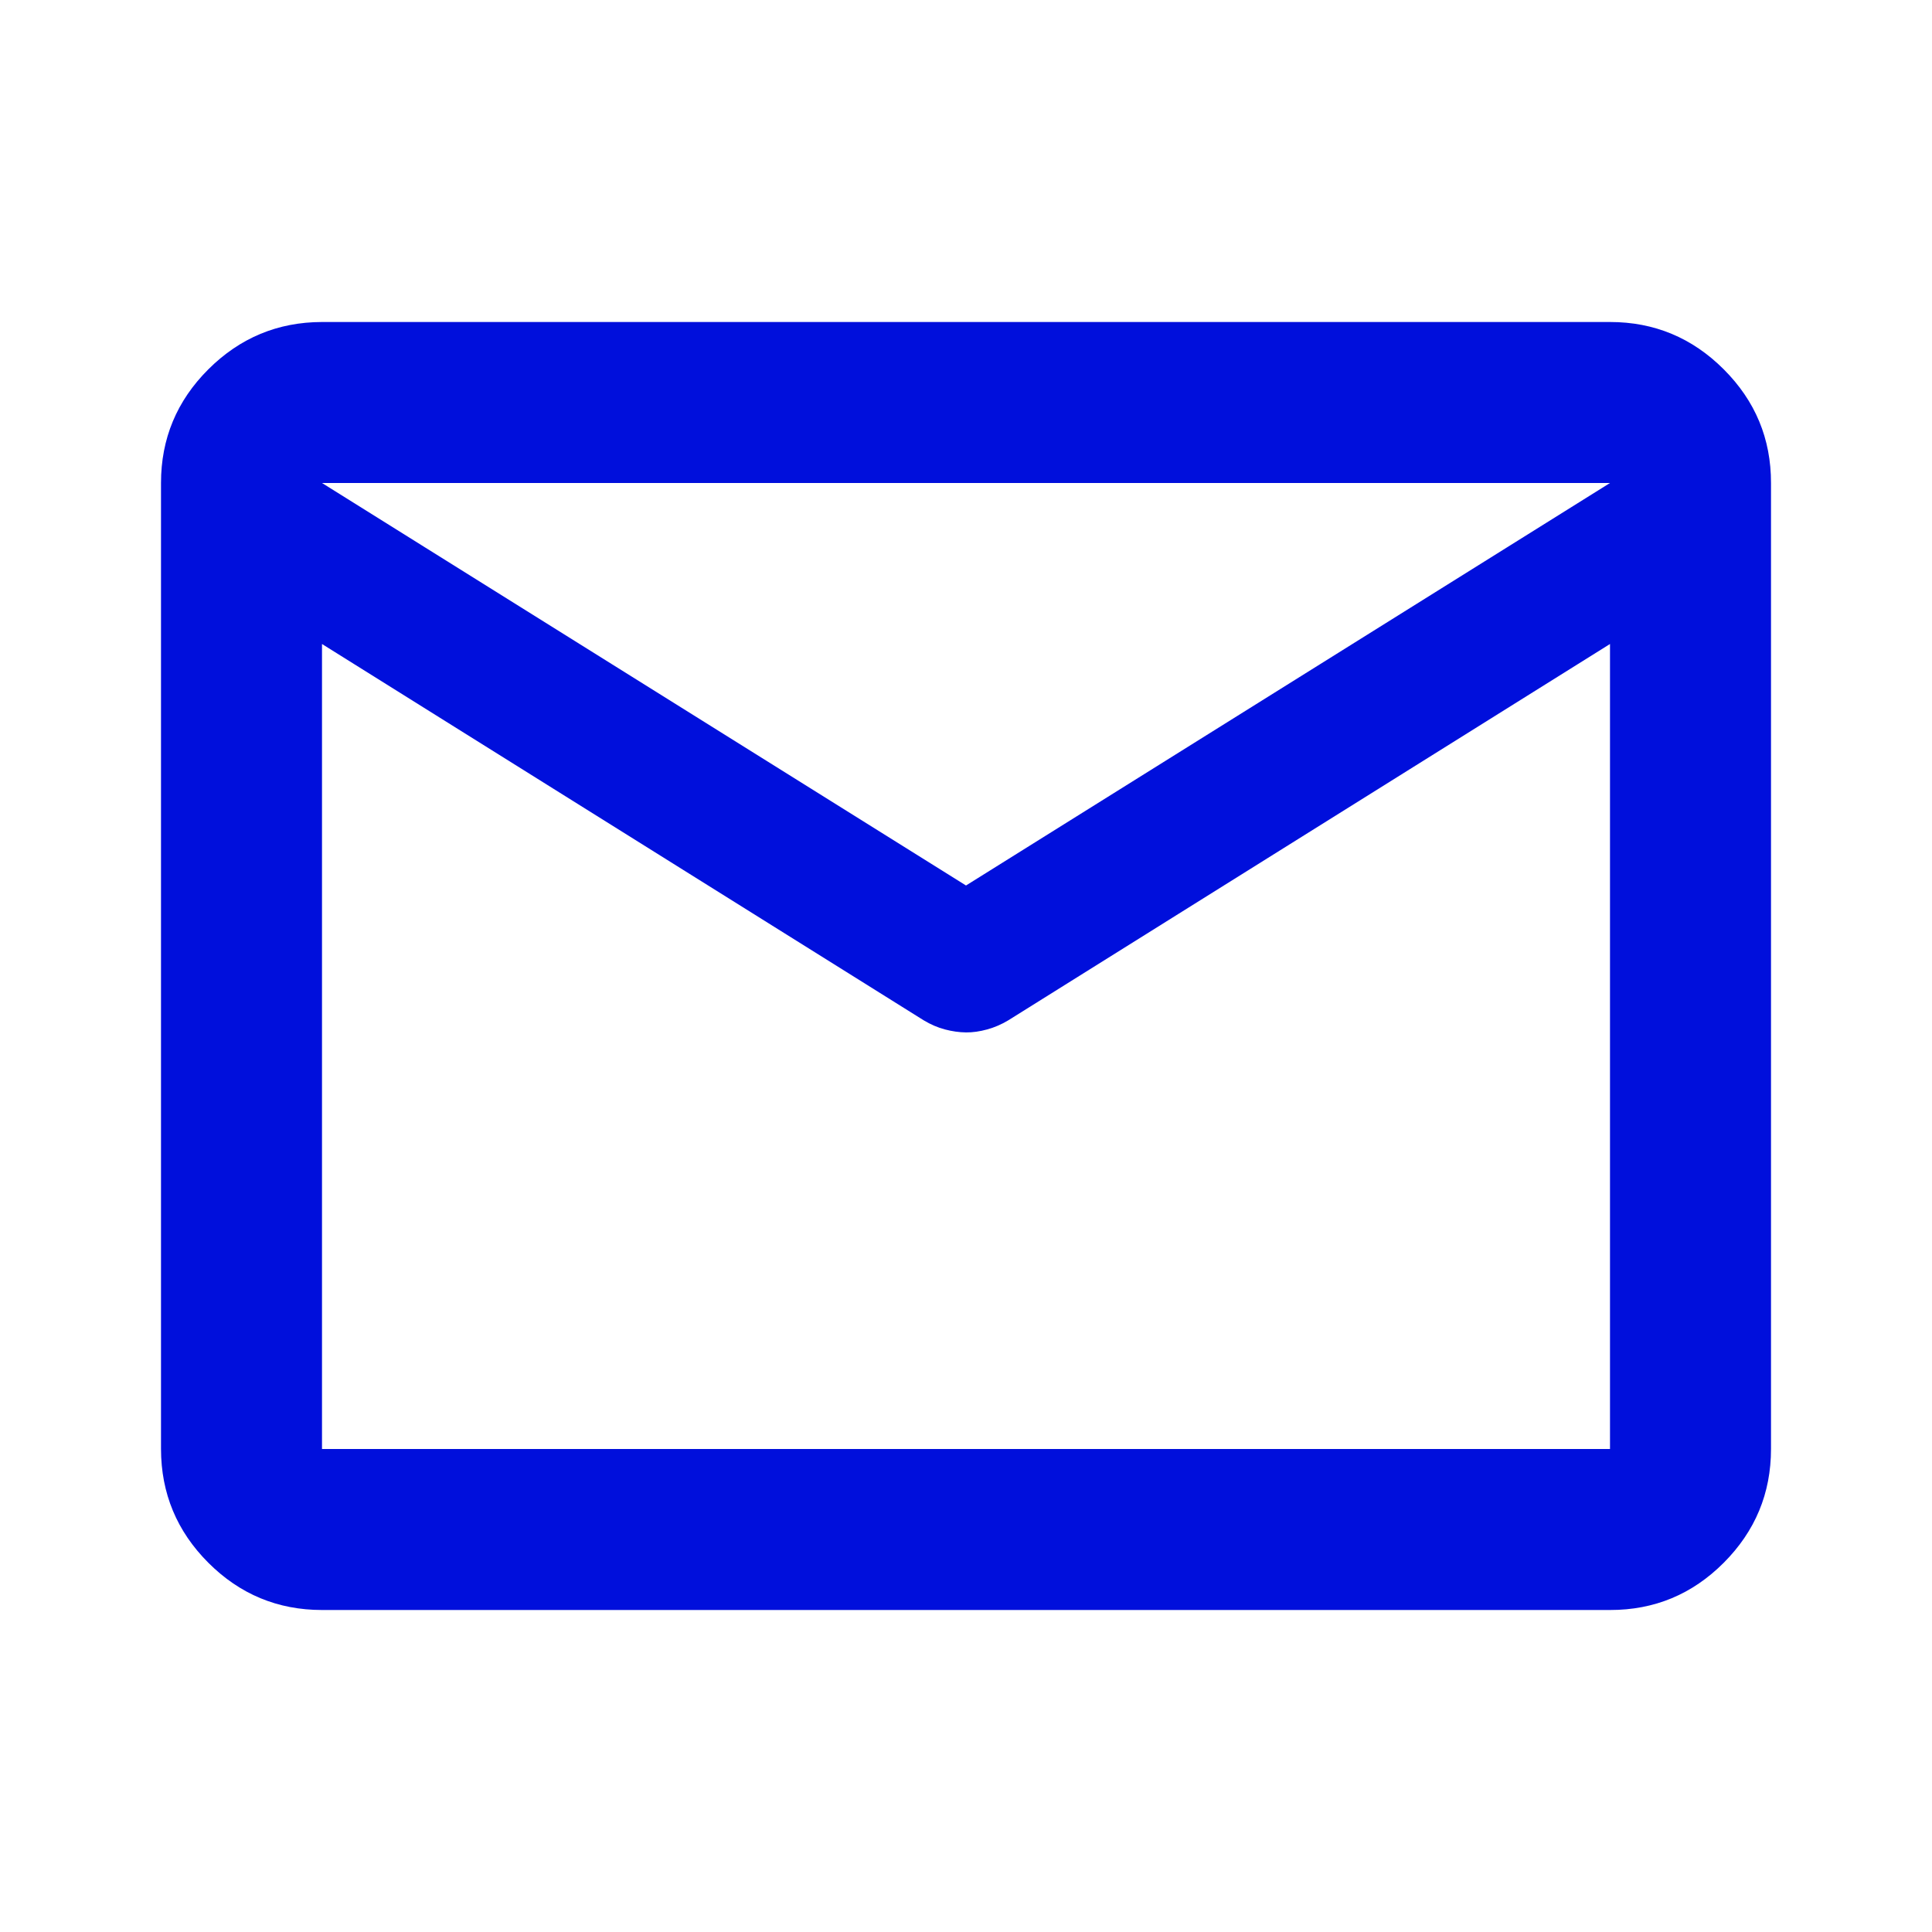
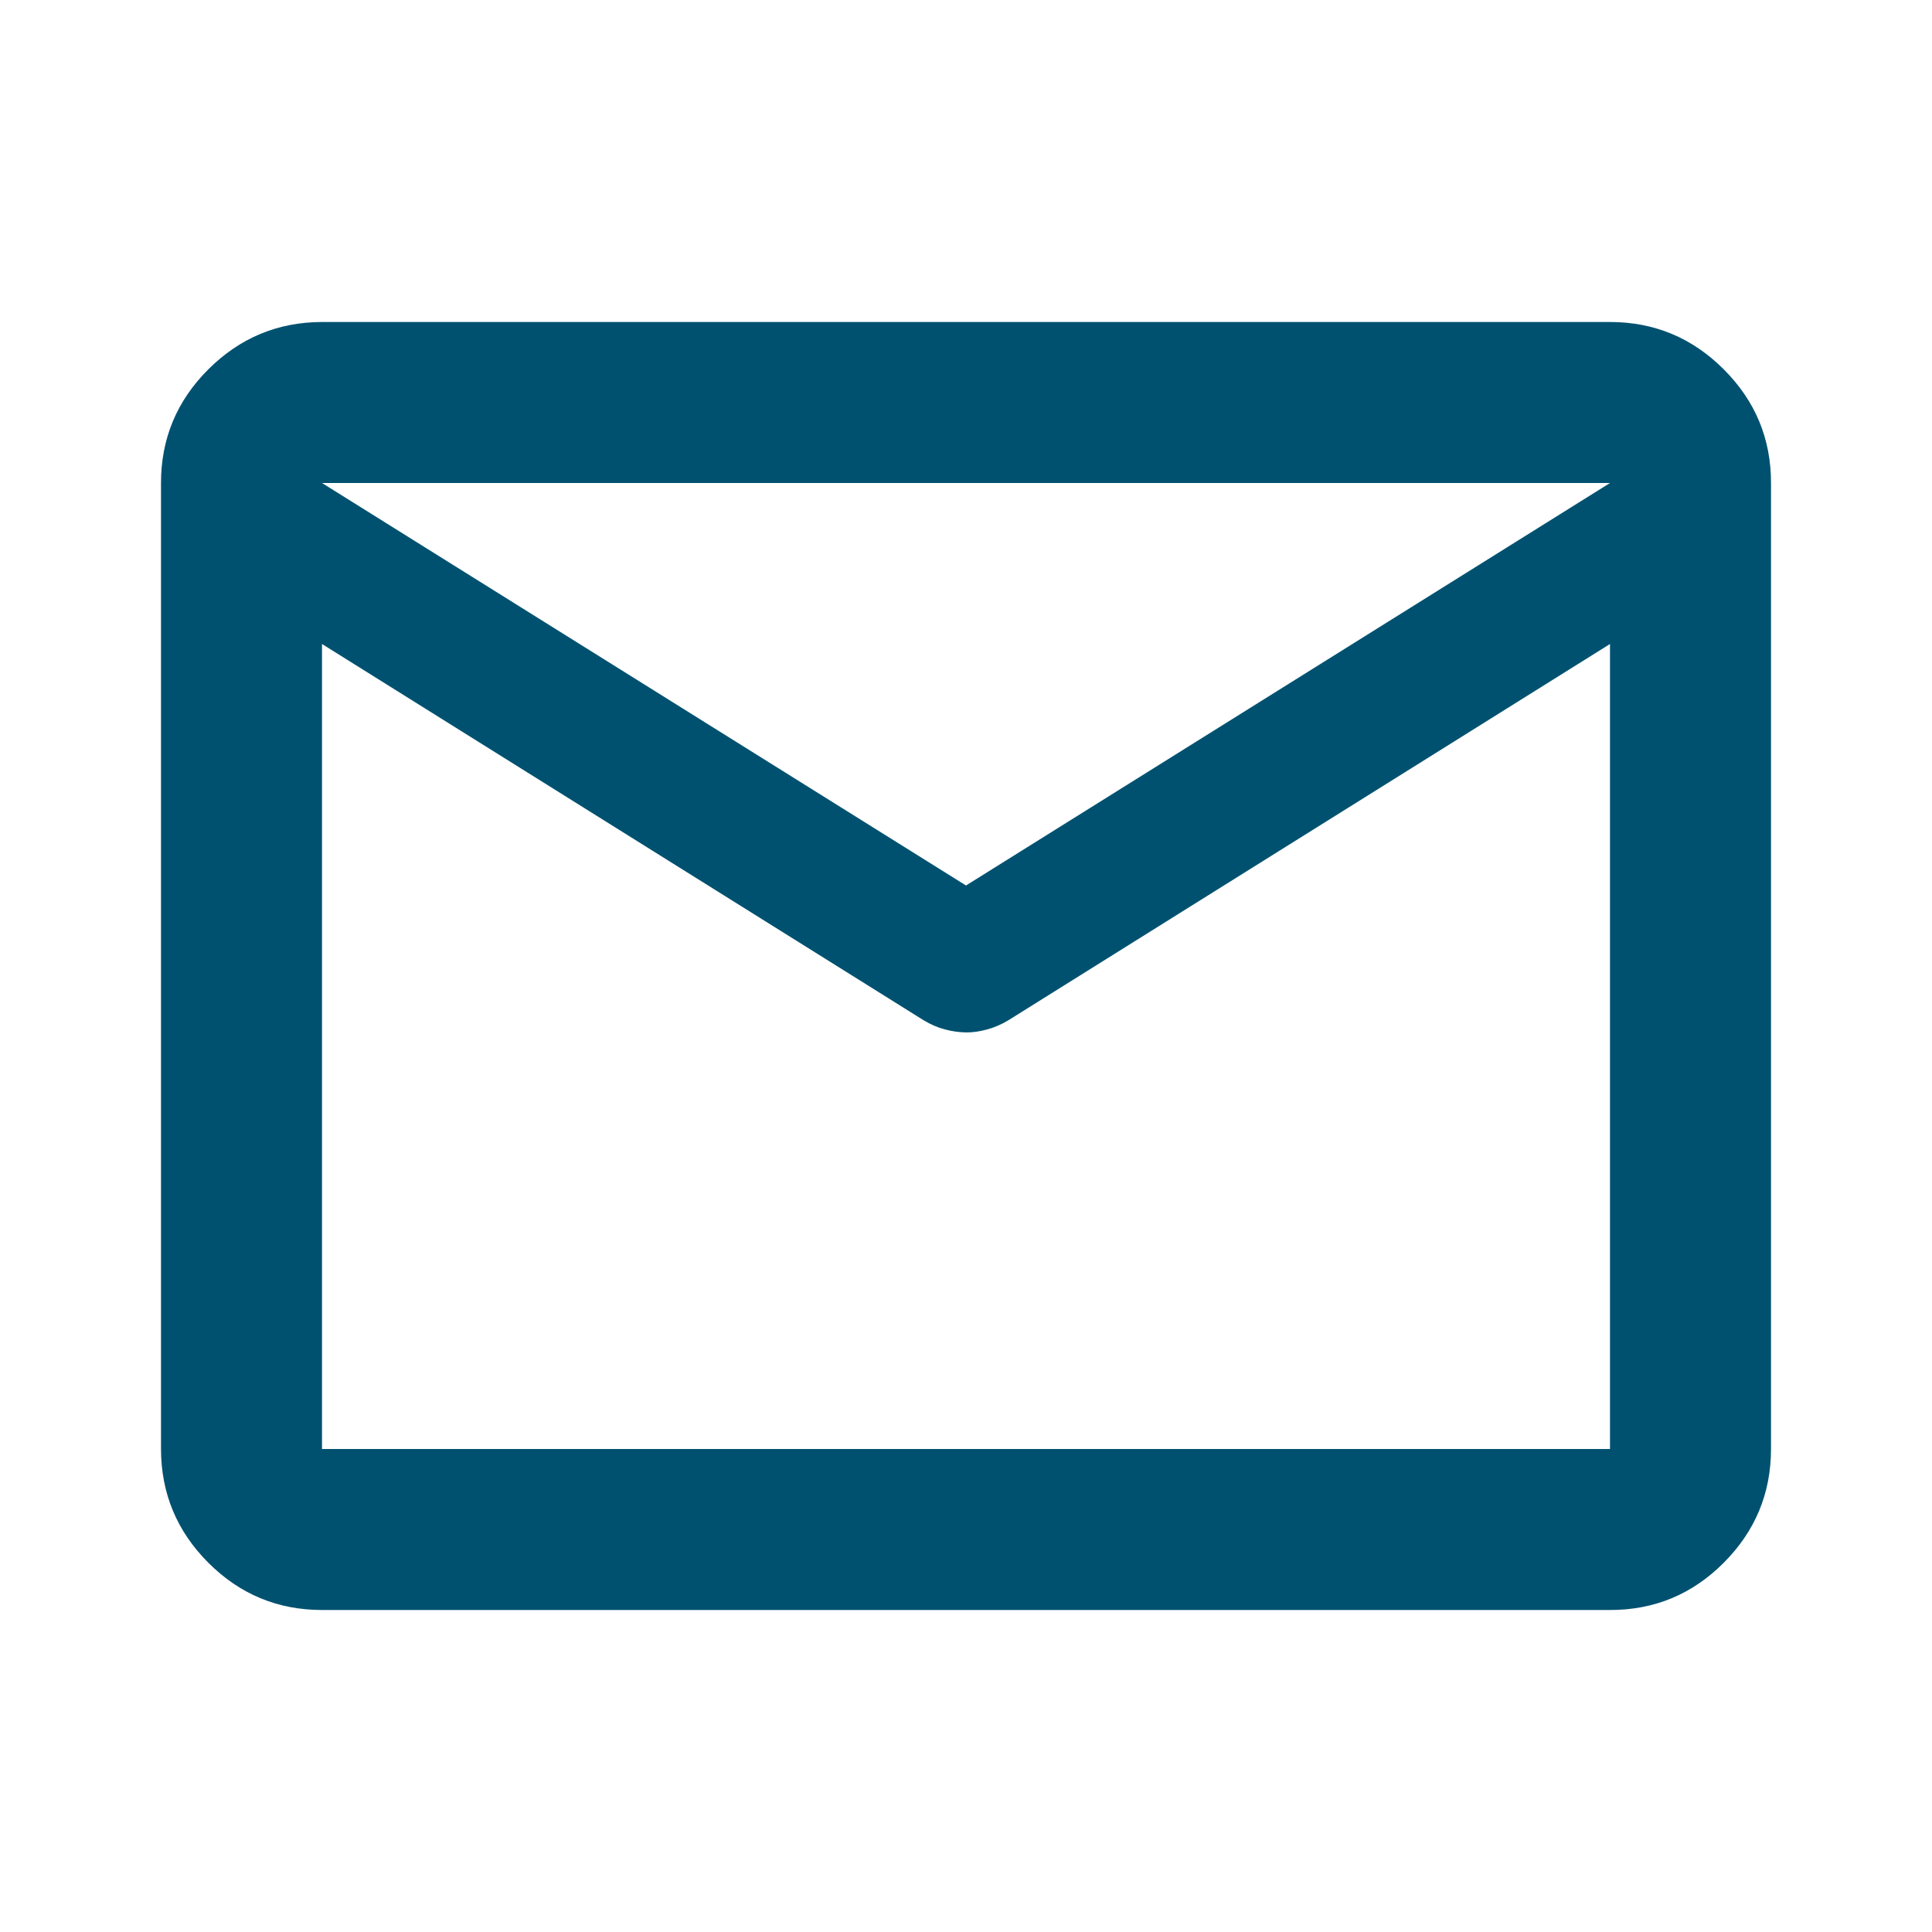
<svg xmlns="http://www.w3.org/2000/svg" preserveAspectRatio="none" overflow="visible" style="display: block;" width="24" height="24" viewBox="0 0 24 24" fill="none">
  <g id="material-symbols:mail-outline-rounded">
-     <path id="Vector" d="M4 20C3.45 20 2.979 19.804 2.588 19.413C2.197 19.022 2.001 18.551 2 18V6C2 5.45 2.196 4.979 2.588 4.588C2.98 4.197 3.451 4.001 4 4H20C20.55 4 21.021 4.196 21.413 4.588C21.805 4.98 22.001 5.451 22 6V18C22 18.55 21.804 19.021 21.413 19.413C21.022 19.805 20.551 20.001 20 20H4ZM20 8L12.525 12.675C12.442 12.725 12.354 12.763 12.263 12.788C12.172 12.813 12.084 12.826 12 12.825C11.916 12.824 11.829 12.812 11.738 12.788C11.647 12.764 11.56 12.726 11.475 12.675L4 8V18H20V8ZM12 11L20 6H4L12 11ZM4 8.25V6.775V6.8V6.788V8.25Z" fill="#000FDC" />
+     <path id="Vector" d="M4 20C3.45 20 2.979 19.804 2.588 19.413C2.197 19.022 2.001 18.551 2 18V6C2 5.45 2.196 4.979 2.588 4.588C2.98 4.197 3.451 4.001 4 4H20C20.55 4 21.021 4.196 21.413 4.588C21.805 4.98 22.001 5.451 22 6V18C22 18.55 21.804 19.021 21.413 19.413C21.022 19.805 20.551 20.001 20 20H4ZM20 8L12.525 12.675C12.442 12.725 12.354 12.763 12.263 12.788C12.172 12.813 12.084 12.826 12 12.825C11.916 12.824 11.829 12.812 11.738 12.788C11.647 12.764 11.56 12.726 11.475 12.675L4 8V18H20V8ZM12 11L20 6H4L12 11ZM4 8.25V6.775V6.8V6.788V8.25Z" fill="#005170" />
  </g>
</svg>
